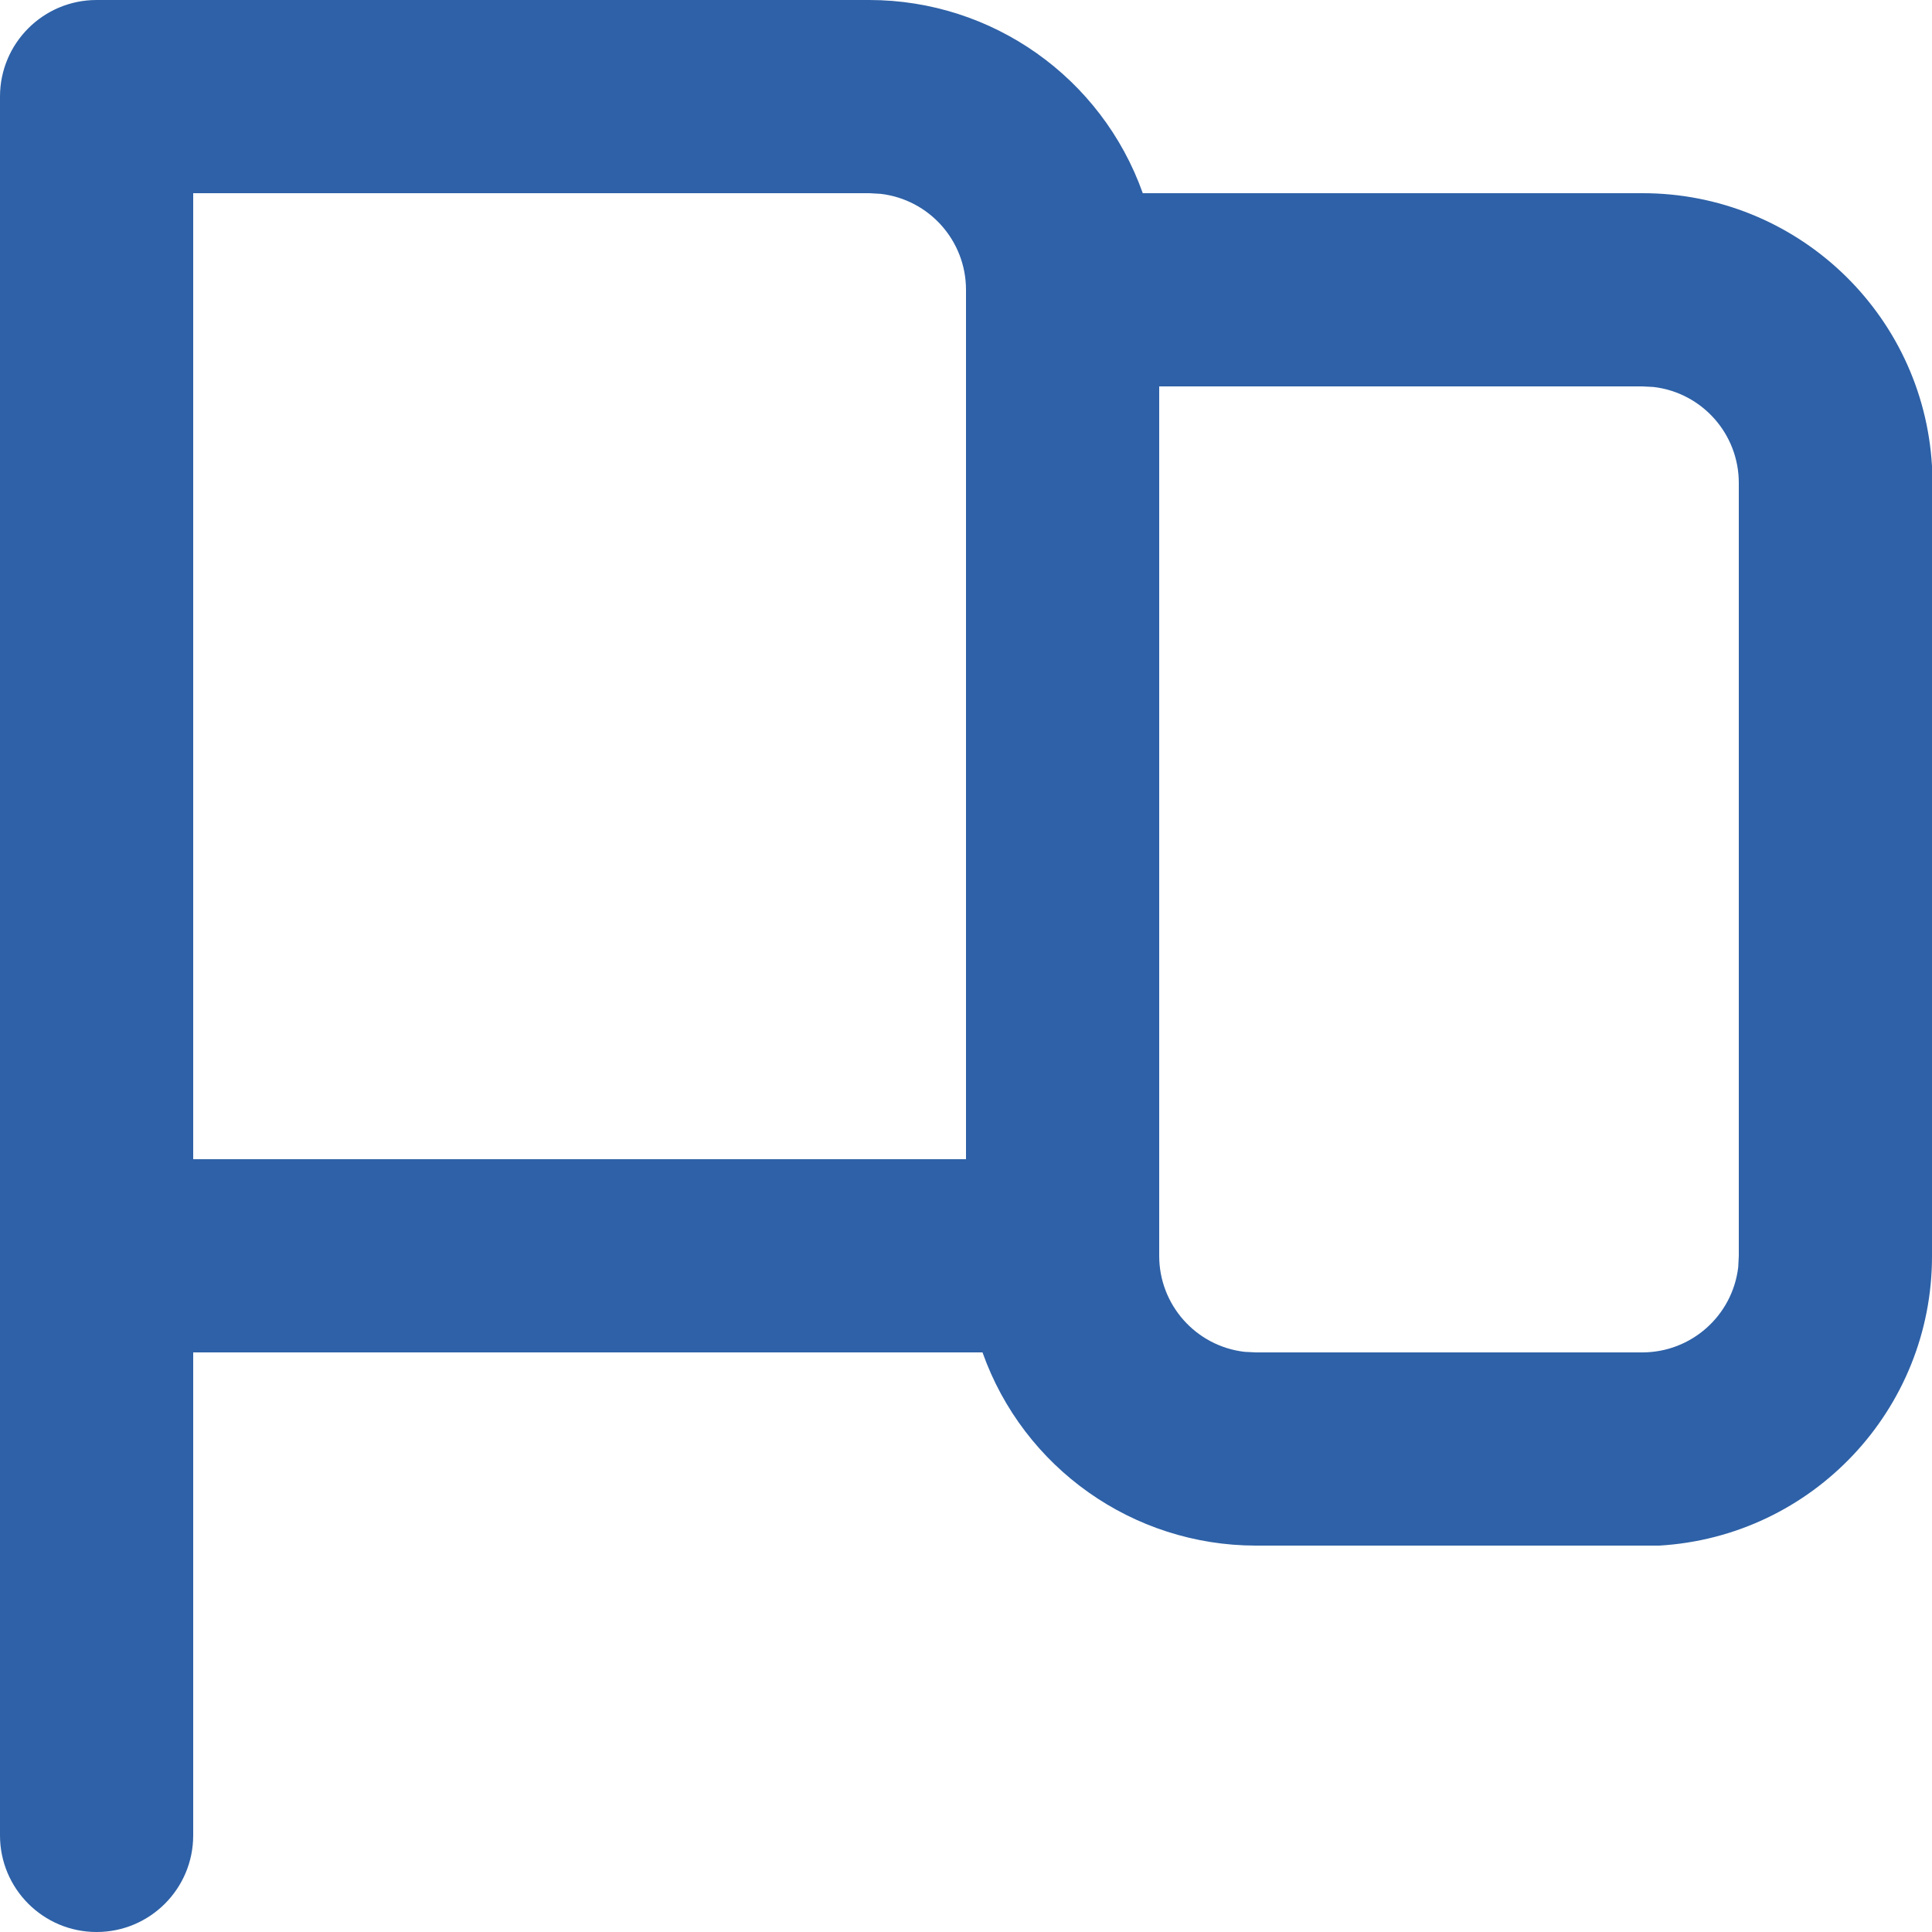
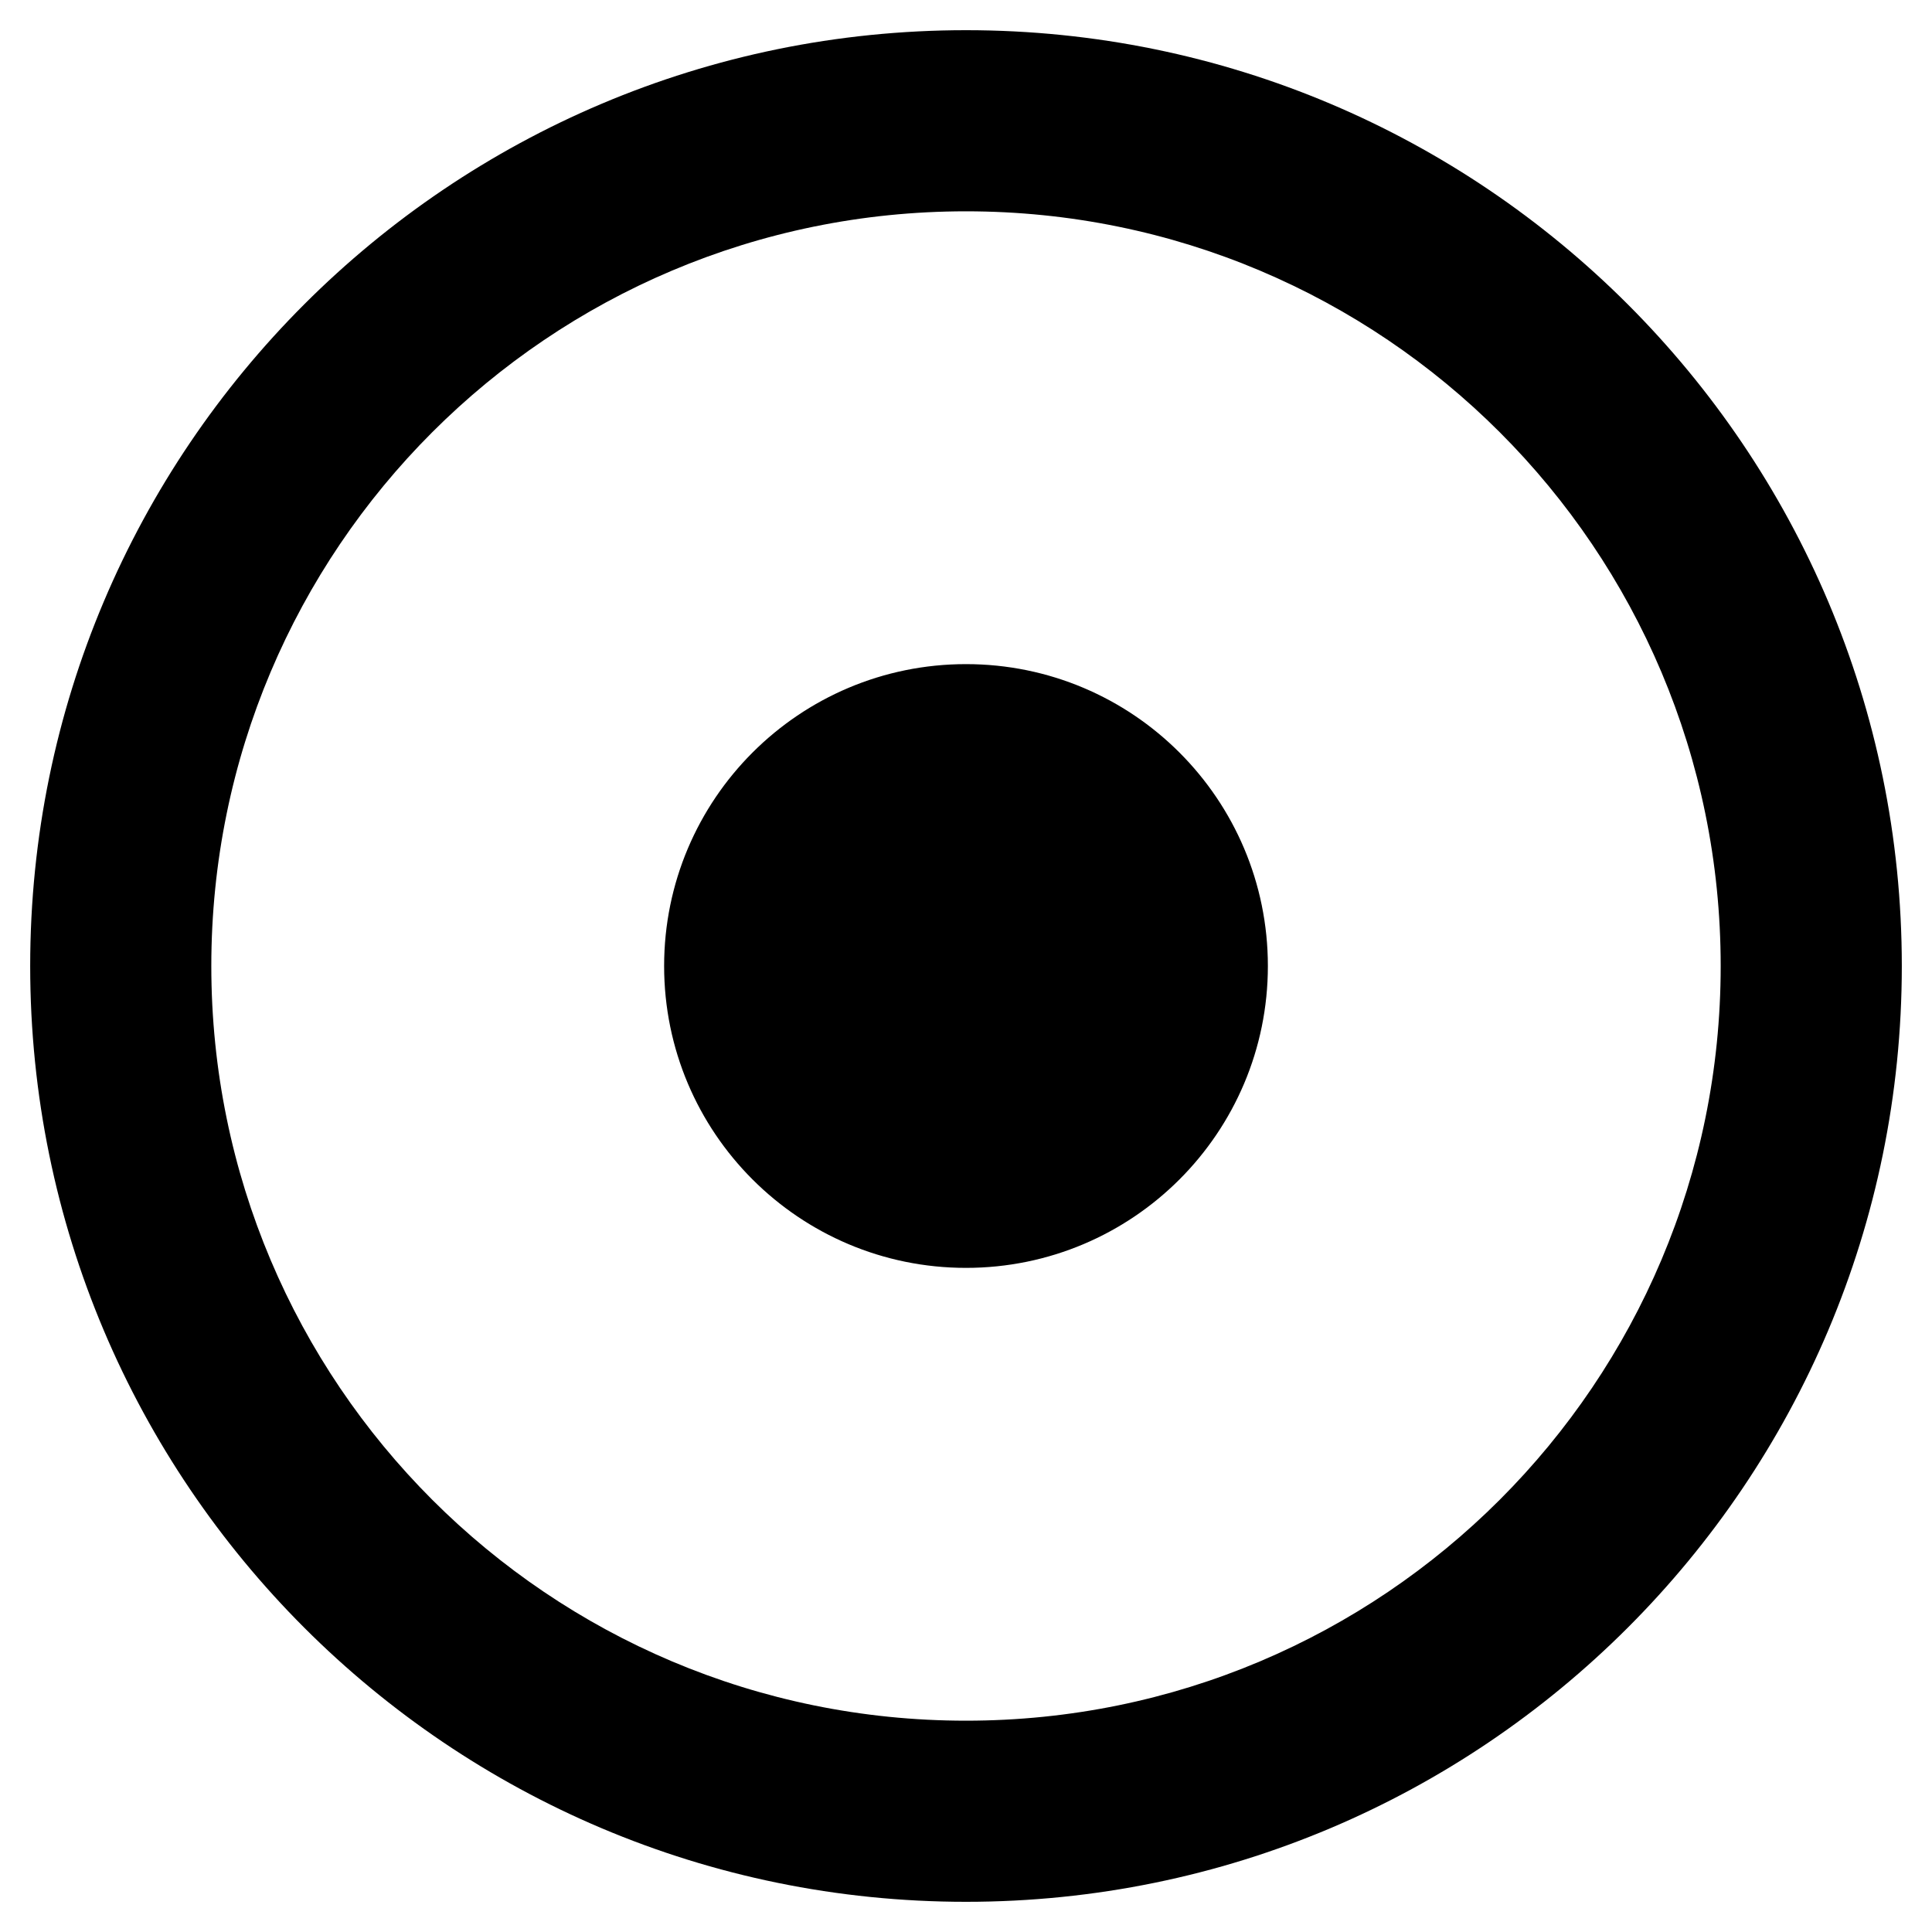
- <svg xmlns="http://www.w3.org/2000/svg" width="24" height="24" fill="none">
-   <path d="M1.2 24A1.2 1.2 0 0 1 0 22.8V1.2A1.2 1.2 0 0 1 1.2 0h9.6a3.608 3.608 0 0 1 3.396 2.4H20.4A3.6 3.6 0 0 1 24 5.789V15.6a3.6 3.6 0 0 1-3.388 3.6H15.6a3.606 3.606 0 0 1-3.395-2.4H2.4v6A1.2 1.2 0 0 1 1.2 24zM14.4 4.8v10.8a1.2 1.2 0 0 0 1.06 1.193l.14.007h4.8a1.2 1.2 0 0 0 1.193-1.06l.007-.14V6a1.2 1.2 0 0 0-1.06-1.193L20.4 4.8zm-12-2.4v12H12V3.6a1.2 1.2 0 0 0-1.06-1.192L10.8 2.4z" fill="#2E61A7" style="stroke-width:2.215" />
+ <svg xmlns="http://www.w3.org/2000/svg" viewBox="0 0 512 512" height="16" width="16" fill="currentColor">
+   <path fill="currentColor" d="M256 56c110.532 0 200 89.451 200 200 0 110.532-89.451 200-200 200-110.532 0-200-89.451-200-200 0-110.532 89.451-200 200-200m0-48C119.033 8 8 119.033 8 256s111.033 248 248 248 248-111.033 248-248S392.967 8 256 8zm0 168c-44.183 0-80 35.817-80 80s35.817 80 80 80 80-35.817 80-80-35.817-80-80-80z" />
</svg>
